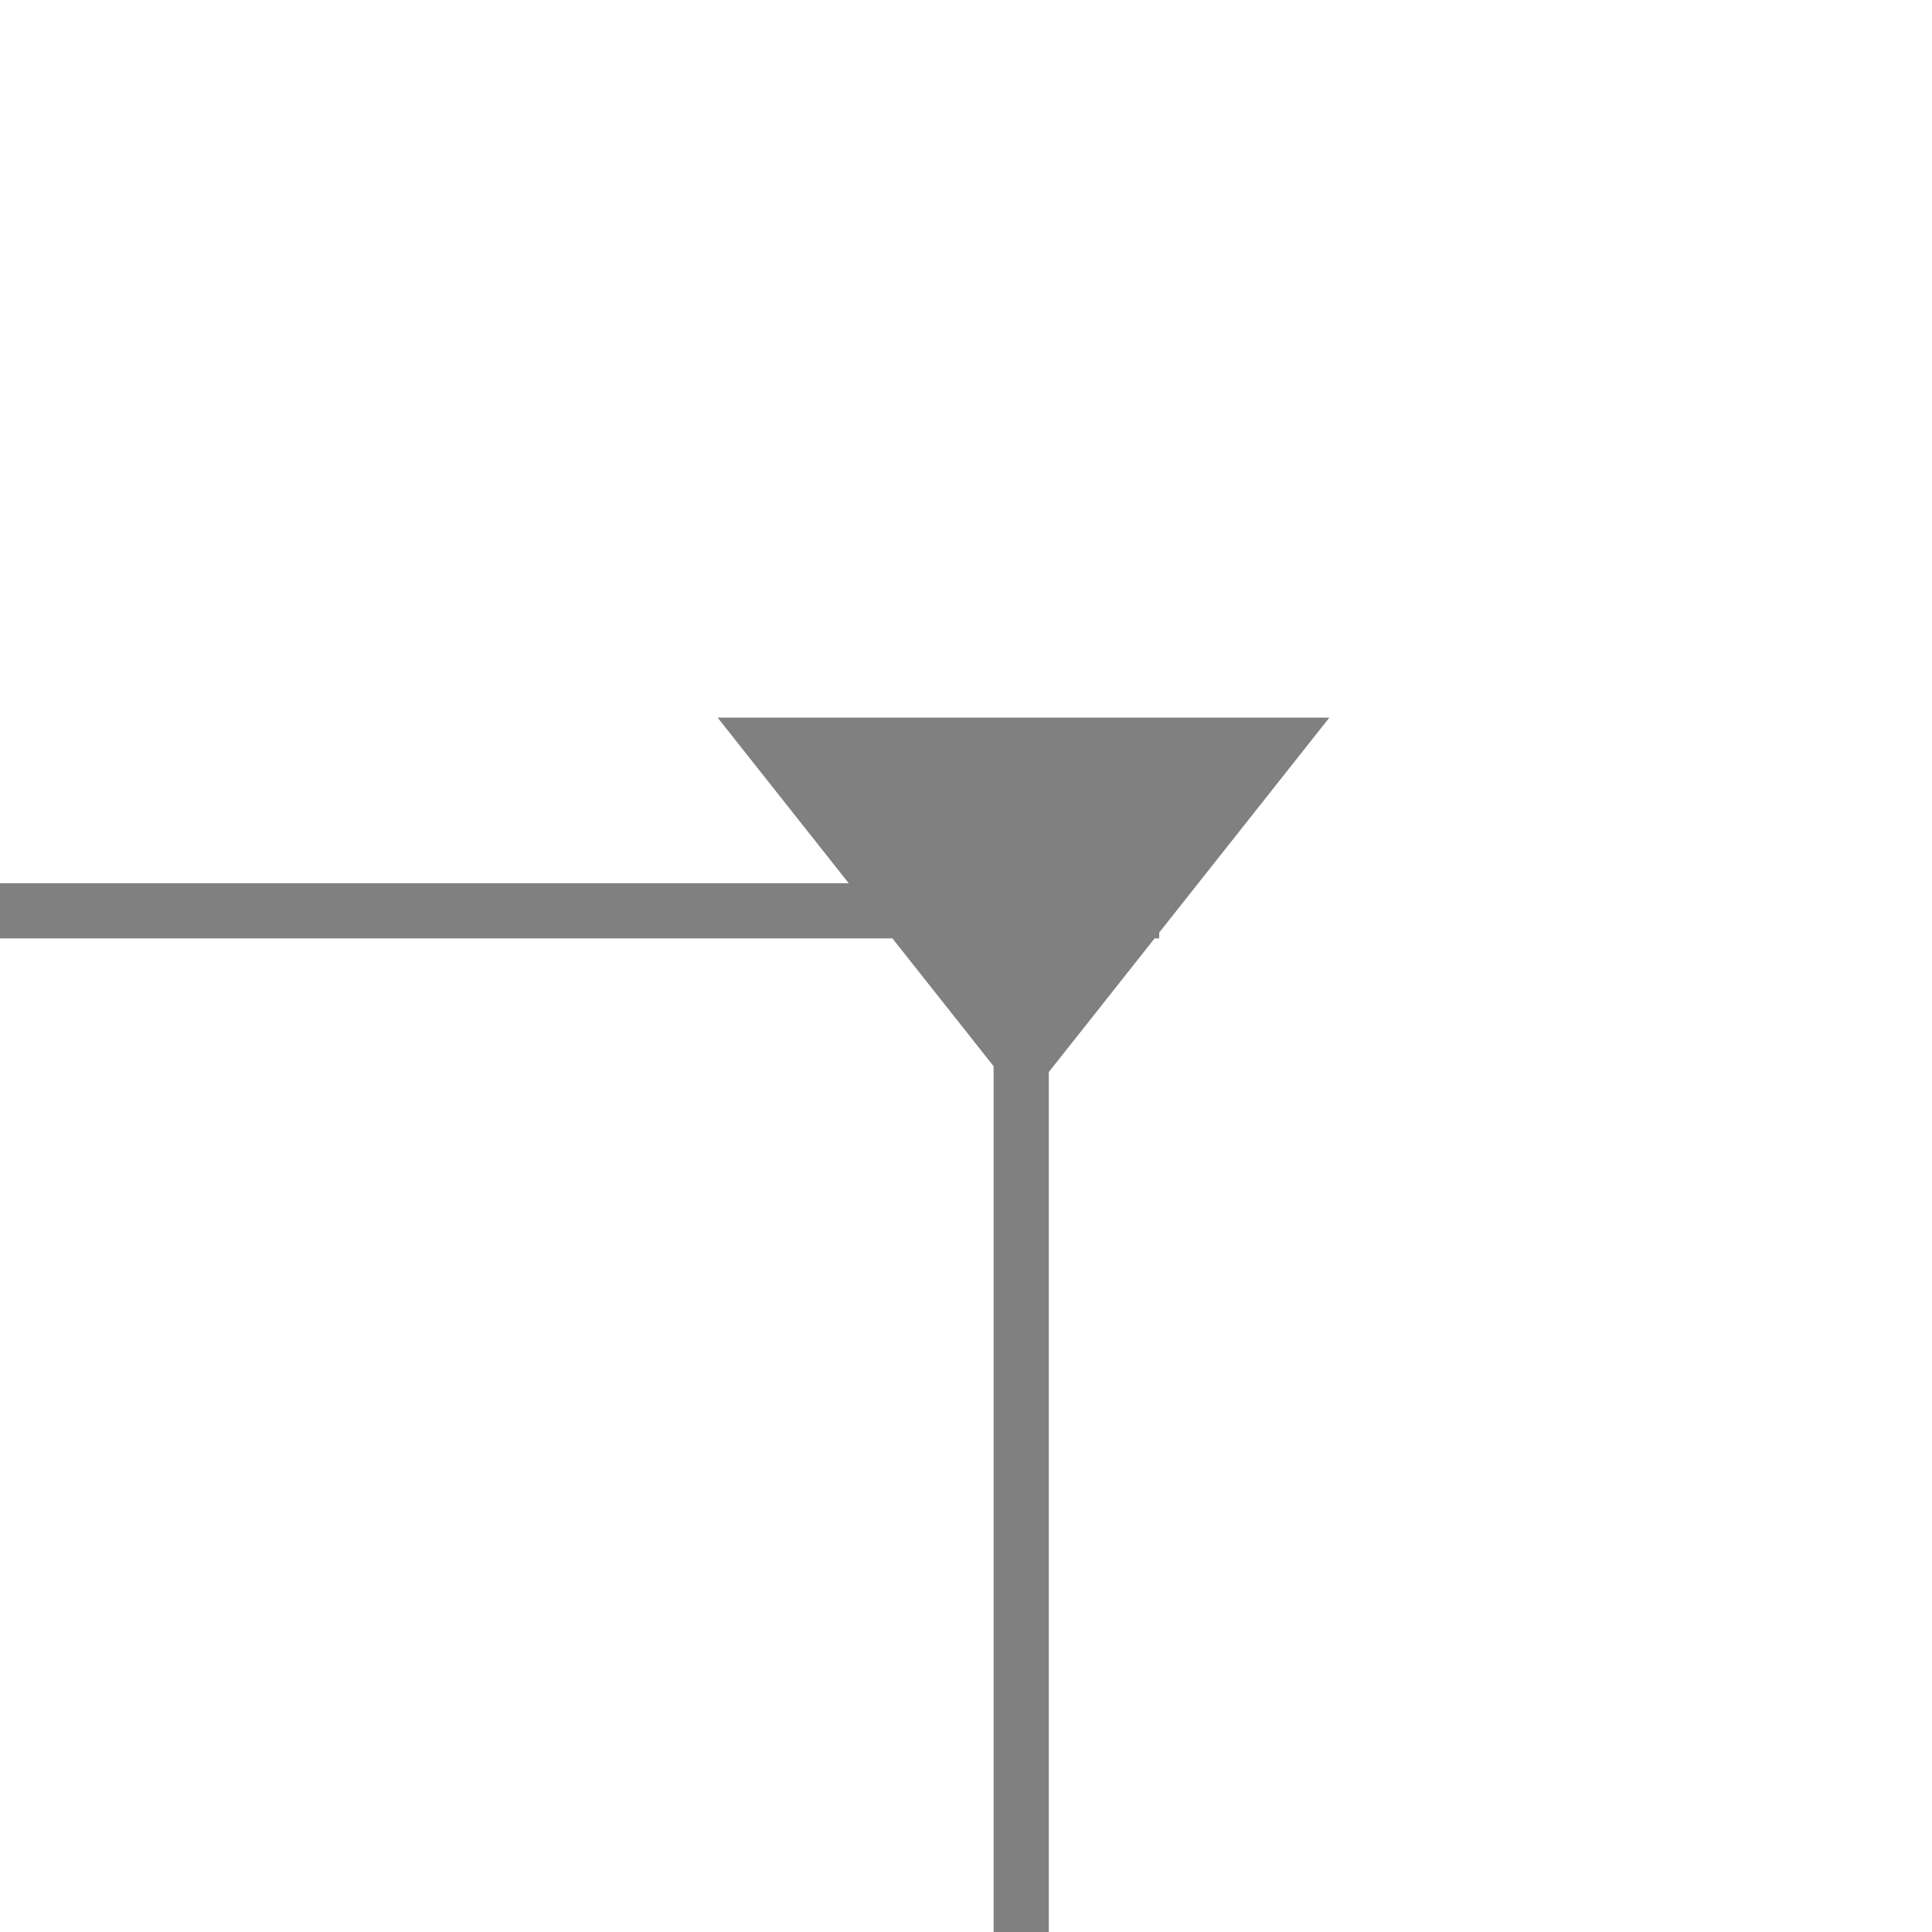
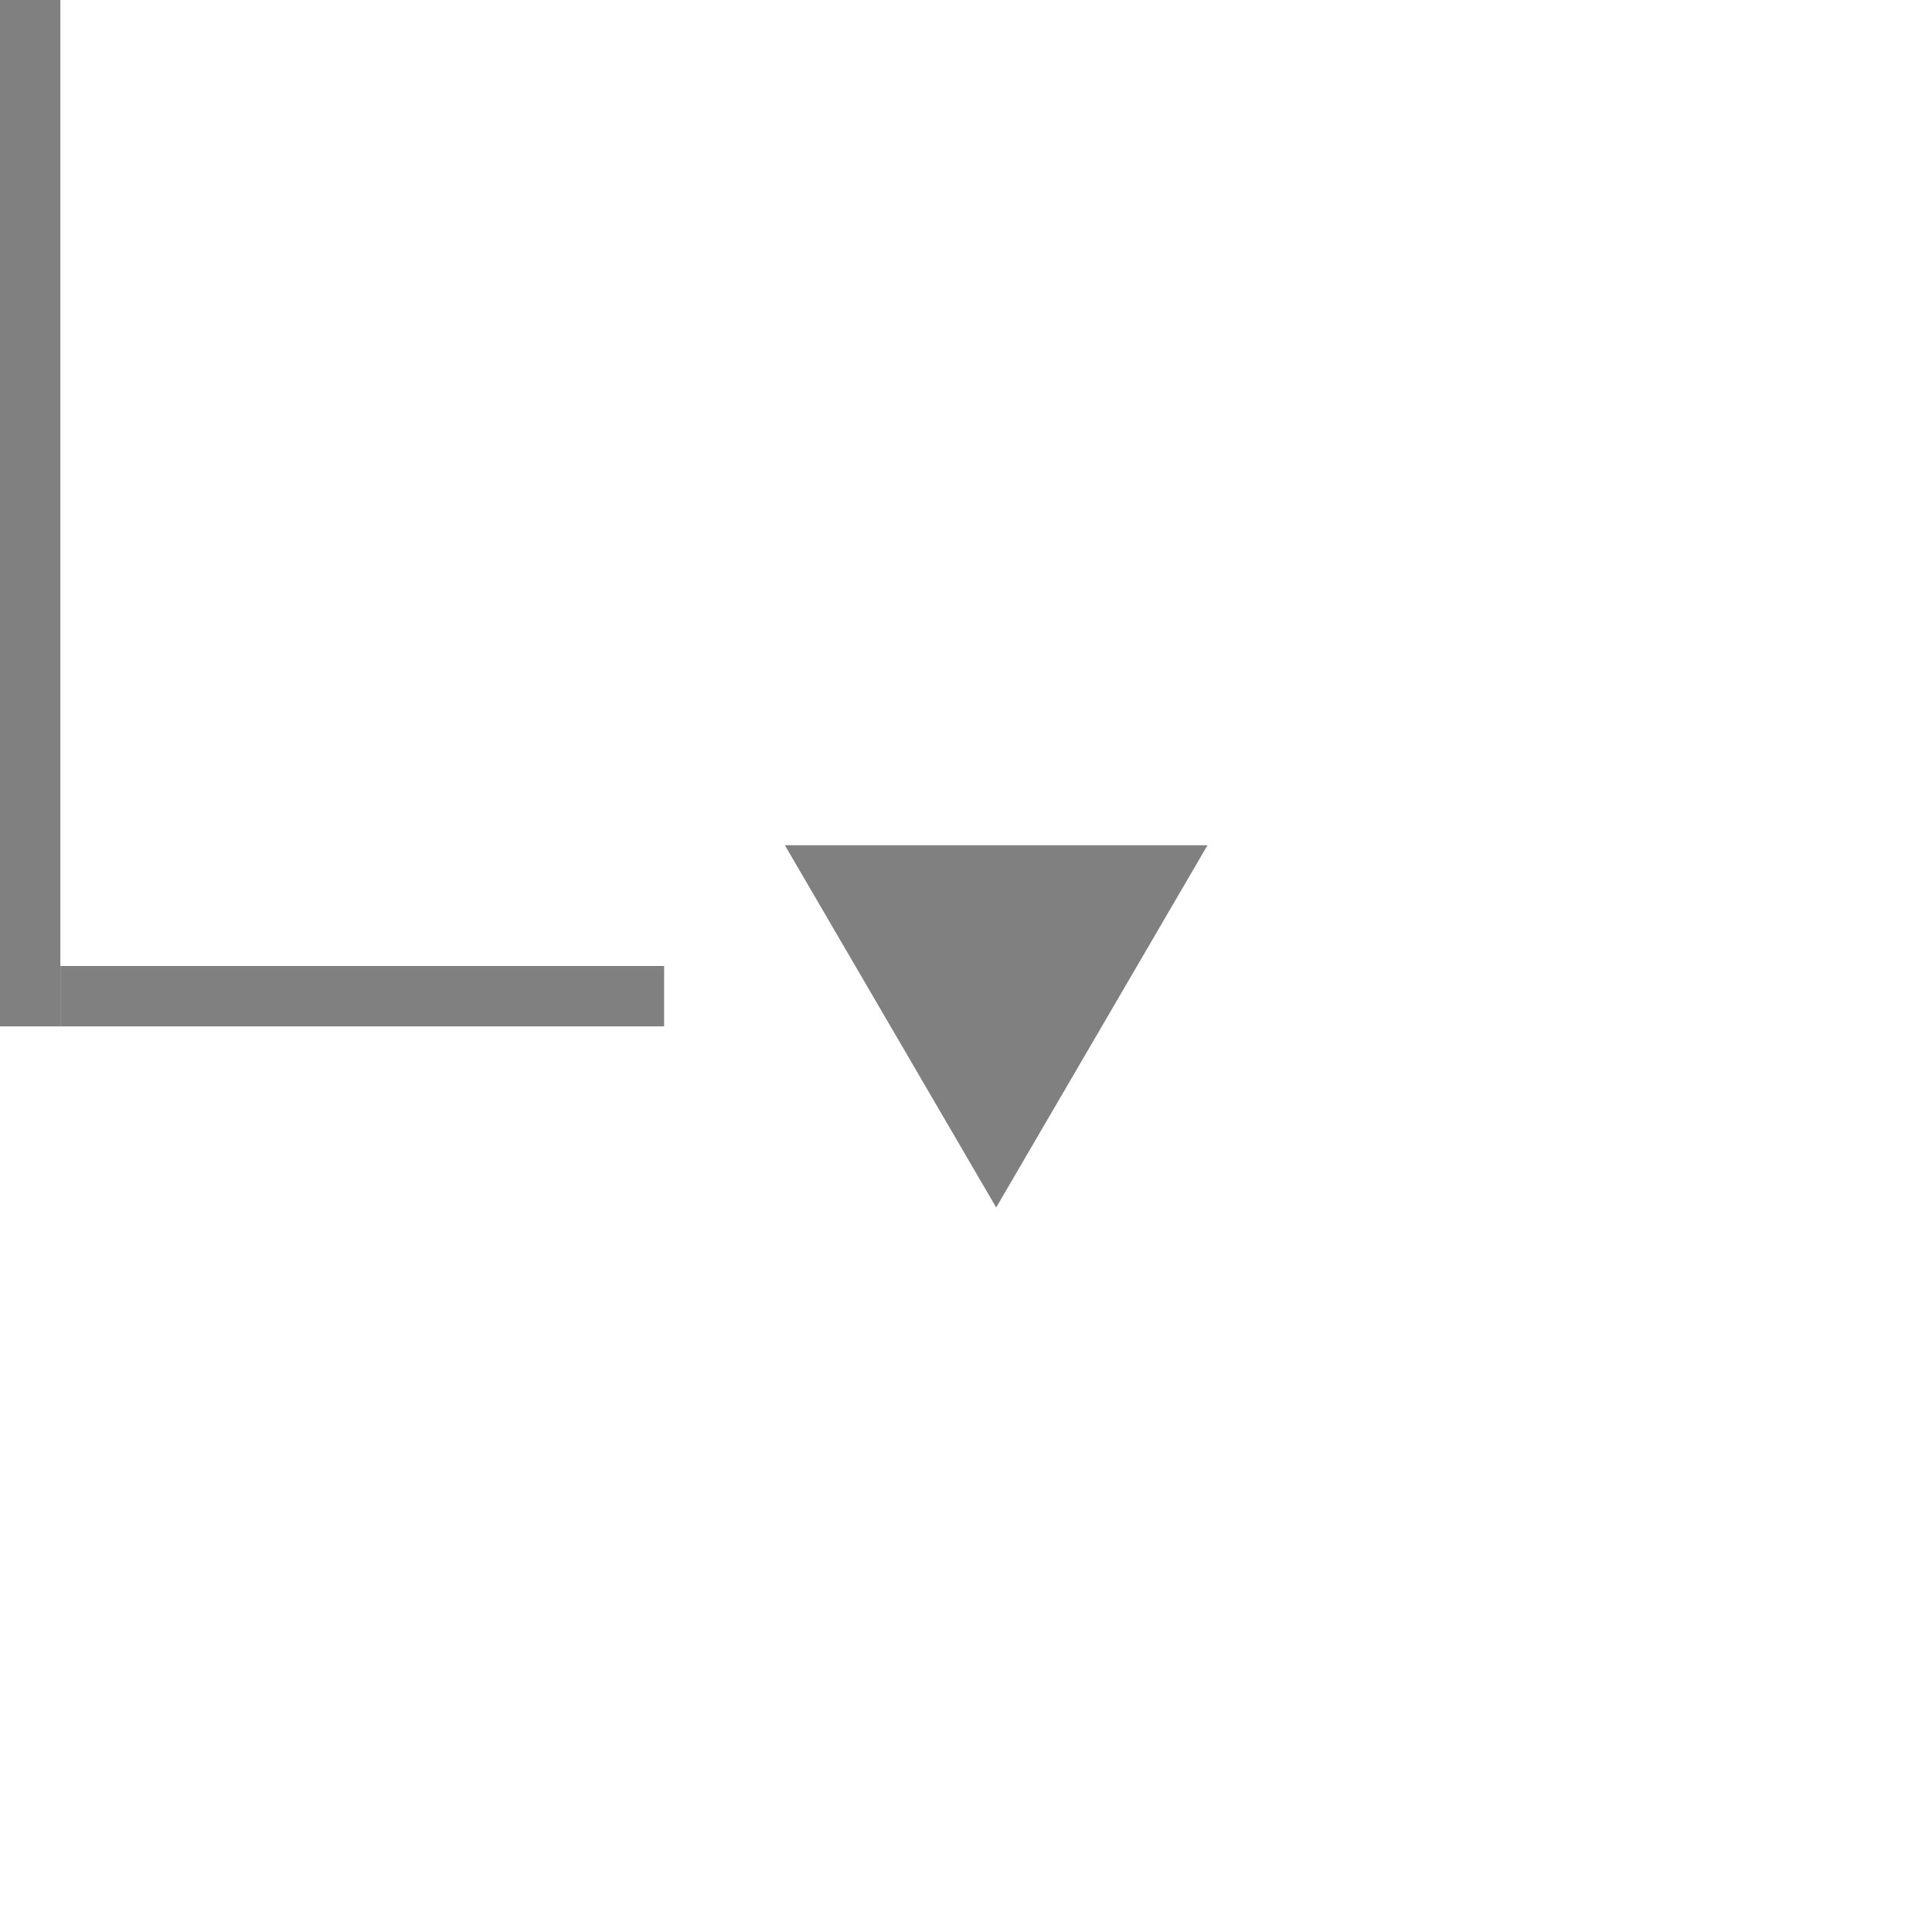
- <svg xmlns="http://www.w3.org/2000/svg" width="35px" height="35px" viewBox="0 0 35 35" version="1.1">
+ <svg xmlns="http://www.w3.org/2000/svg" width="32px" height="32px" viewBox="0 0 32 32" version="1.1">
  <defs />
  <g id="Page-1" stroke="none" stroke-width="1" fill="none" fill-rule="evenodd">
-     <polygon id="Triangle" fill="#808080" transform="translate(18.54167, 16.5) scale(1, -1) translate(-18.54167, -16.5) " points="18.542 13 24.083 20 13 20" />
-     <path d="M-0.5,16.5 L20.5,16.5" id="Line" stroke="#808080" stroke-linecap="square" />
-     <path d="M18.5,19.5 L18.5,35.5" id="Line" stroke="#808080" stroke-linecap="square" />
+     <polygon id="Triangle" fill="#808080" transform="translate(16.5, 17) scale(1, -1) translate(-16.5, -17) " points="16.5 14 20 20 13 20" />
+     <path d="M1.5,16.5 L10.5,16.5" id="Line" stroke="#808080" stroke-linecap="square" />
+     <path d="M0.5,-0.5 L0.5,16.5" id="Line" stroke="#808080" stroke-linecap="square" />
  </g>
</svg>
